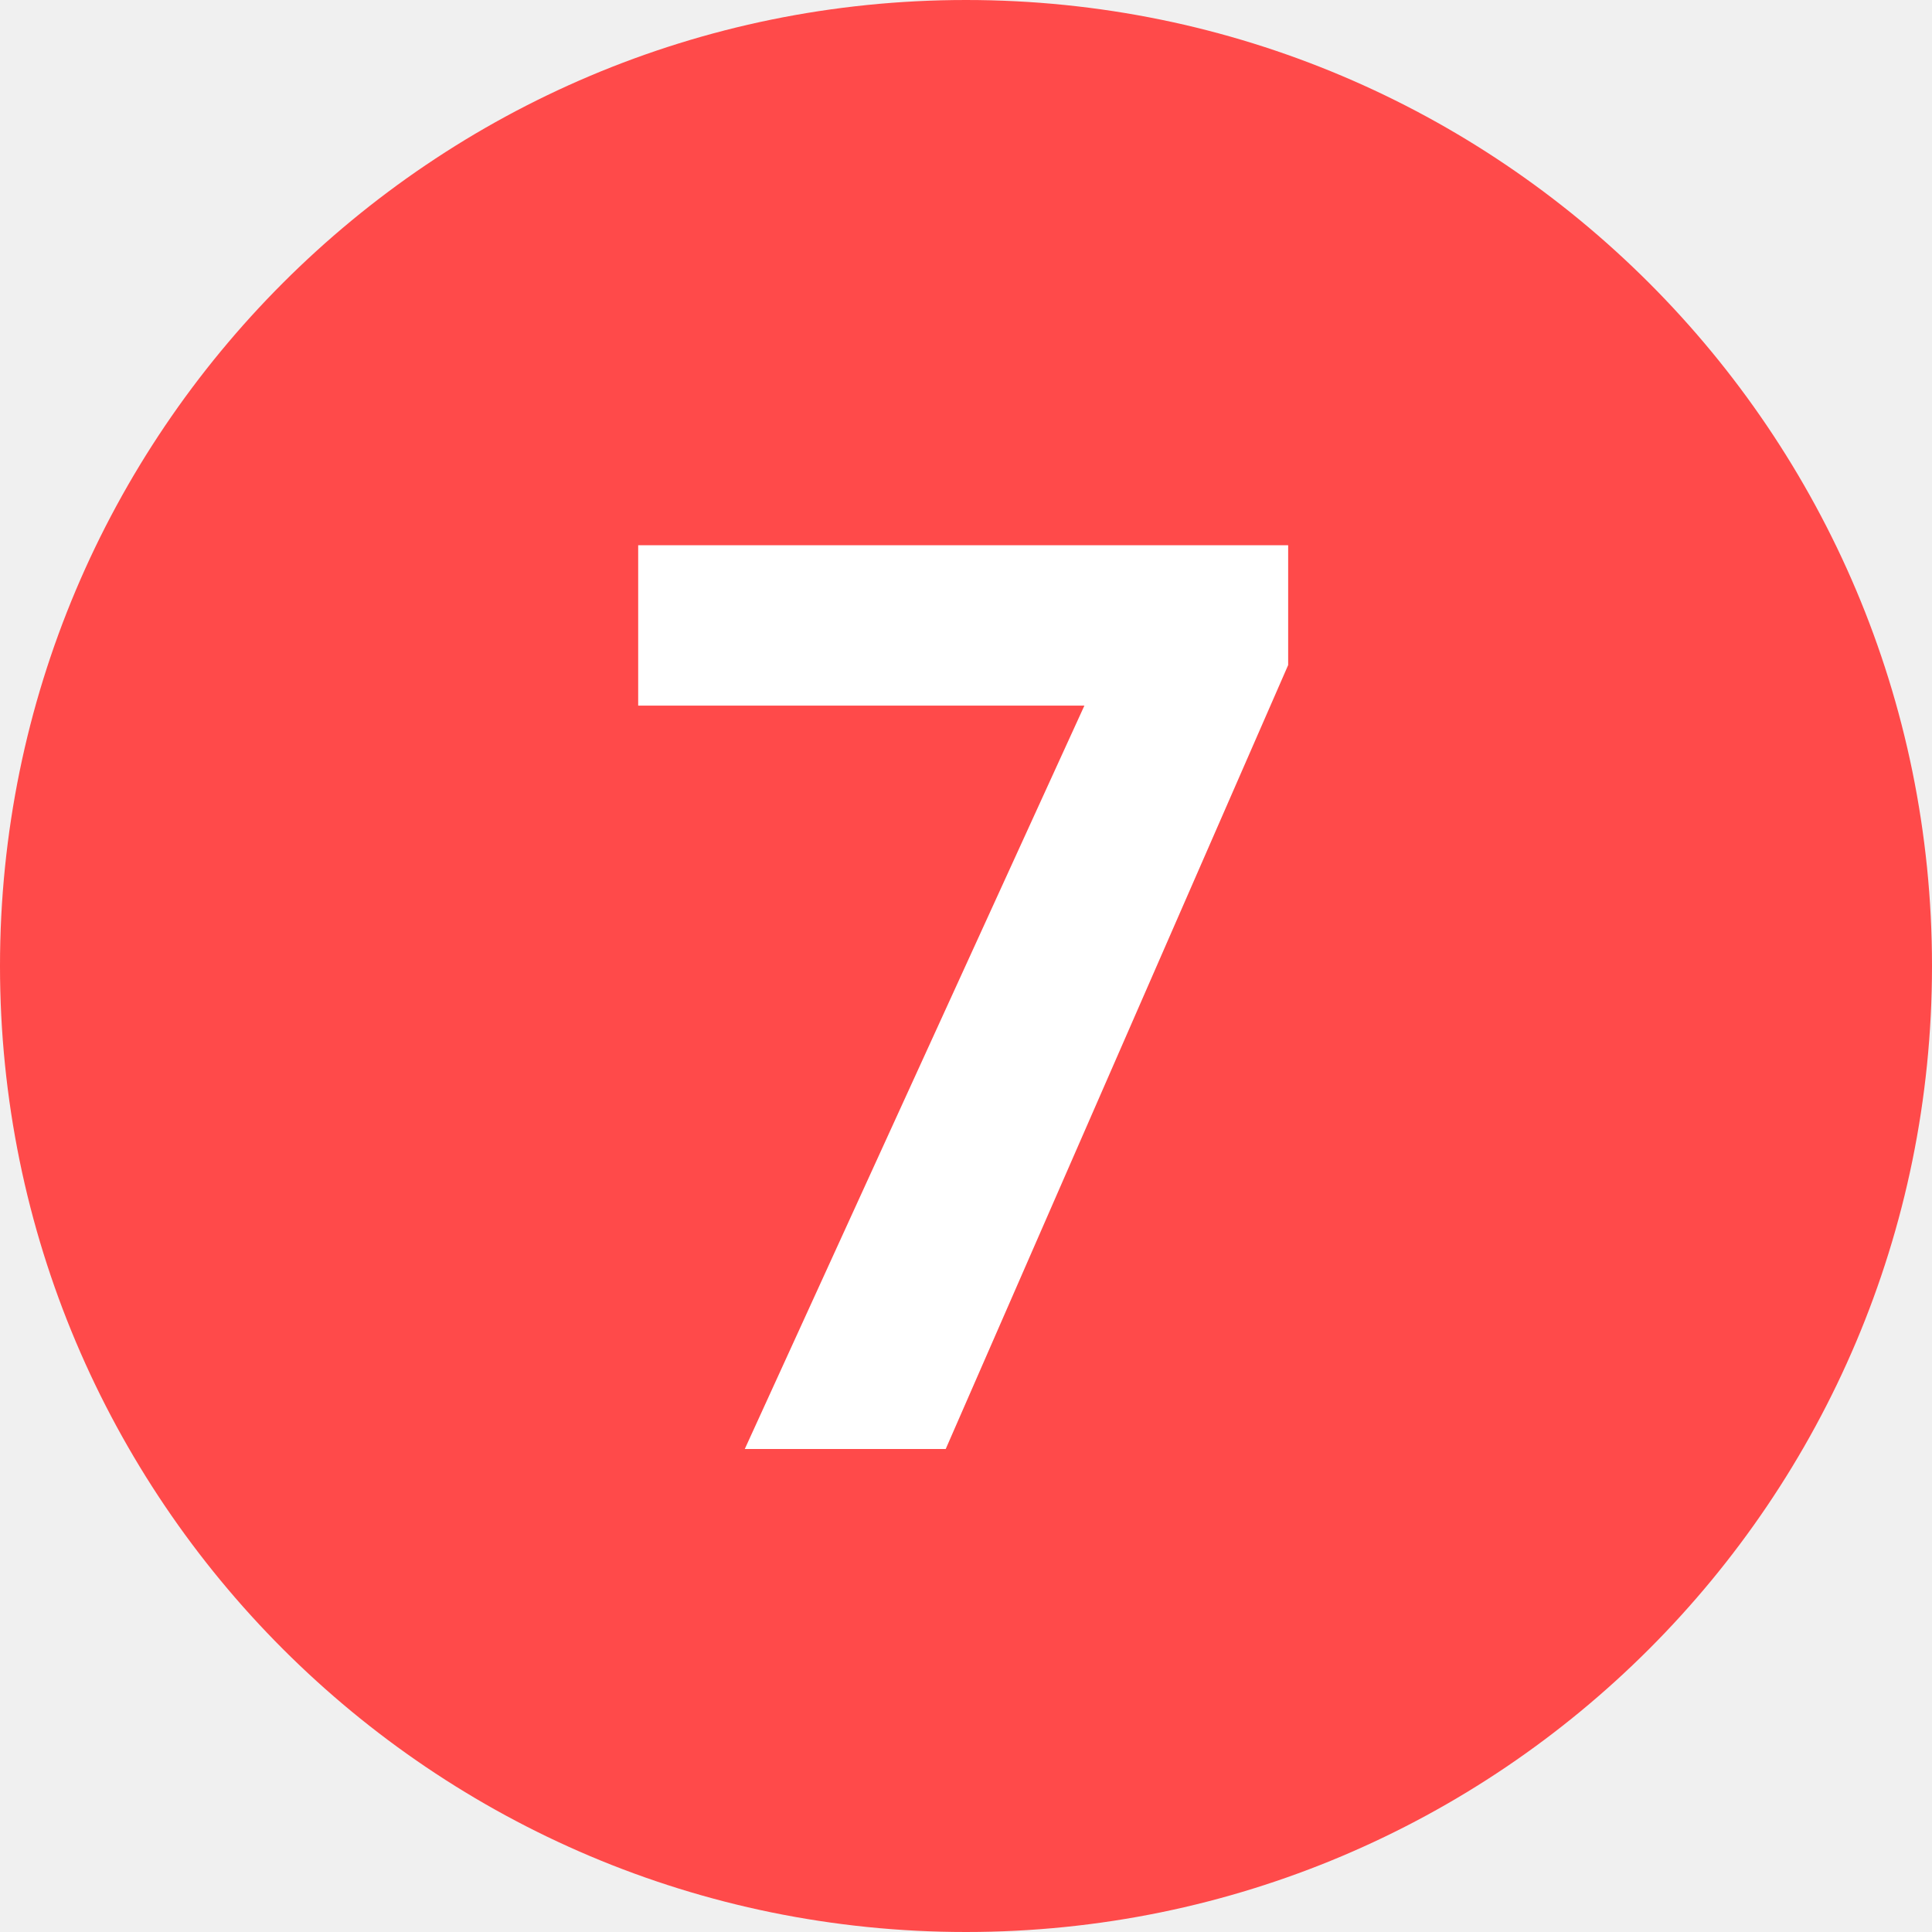
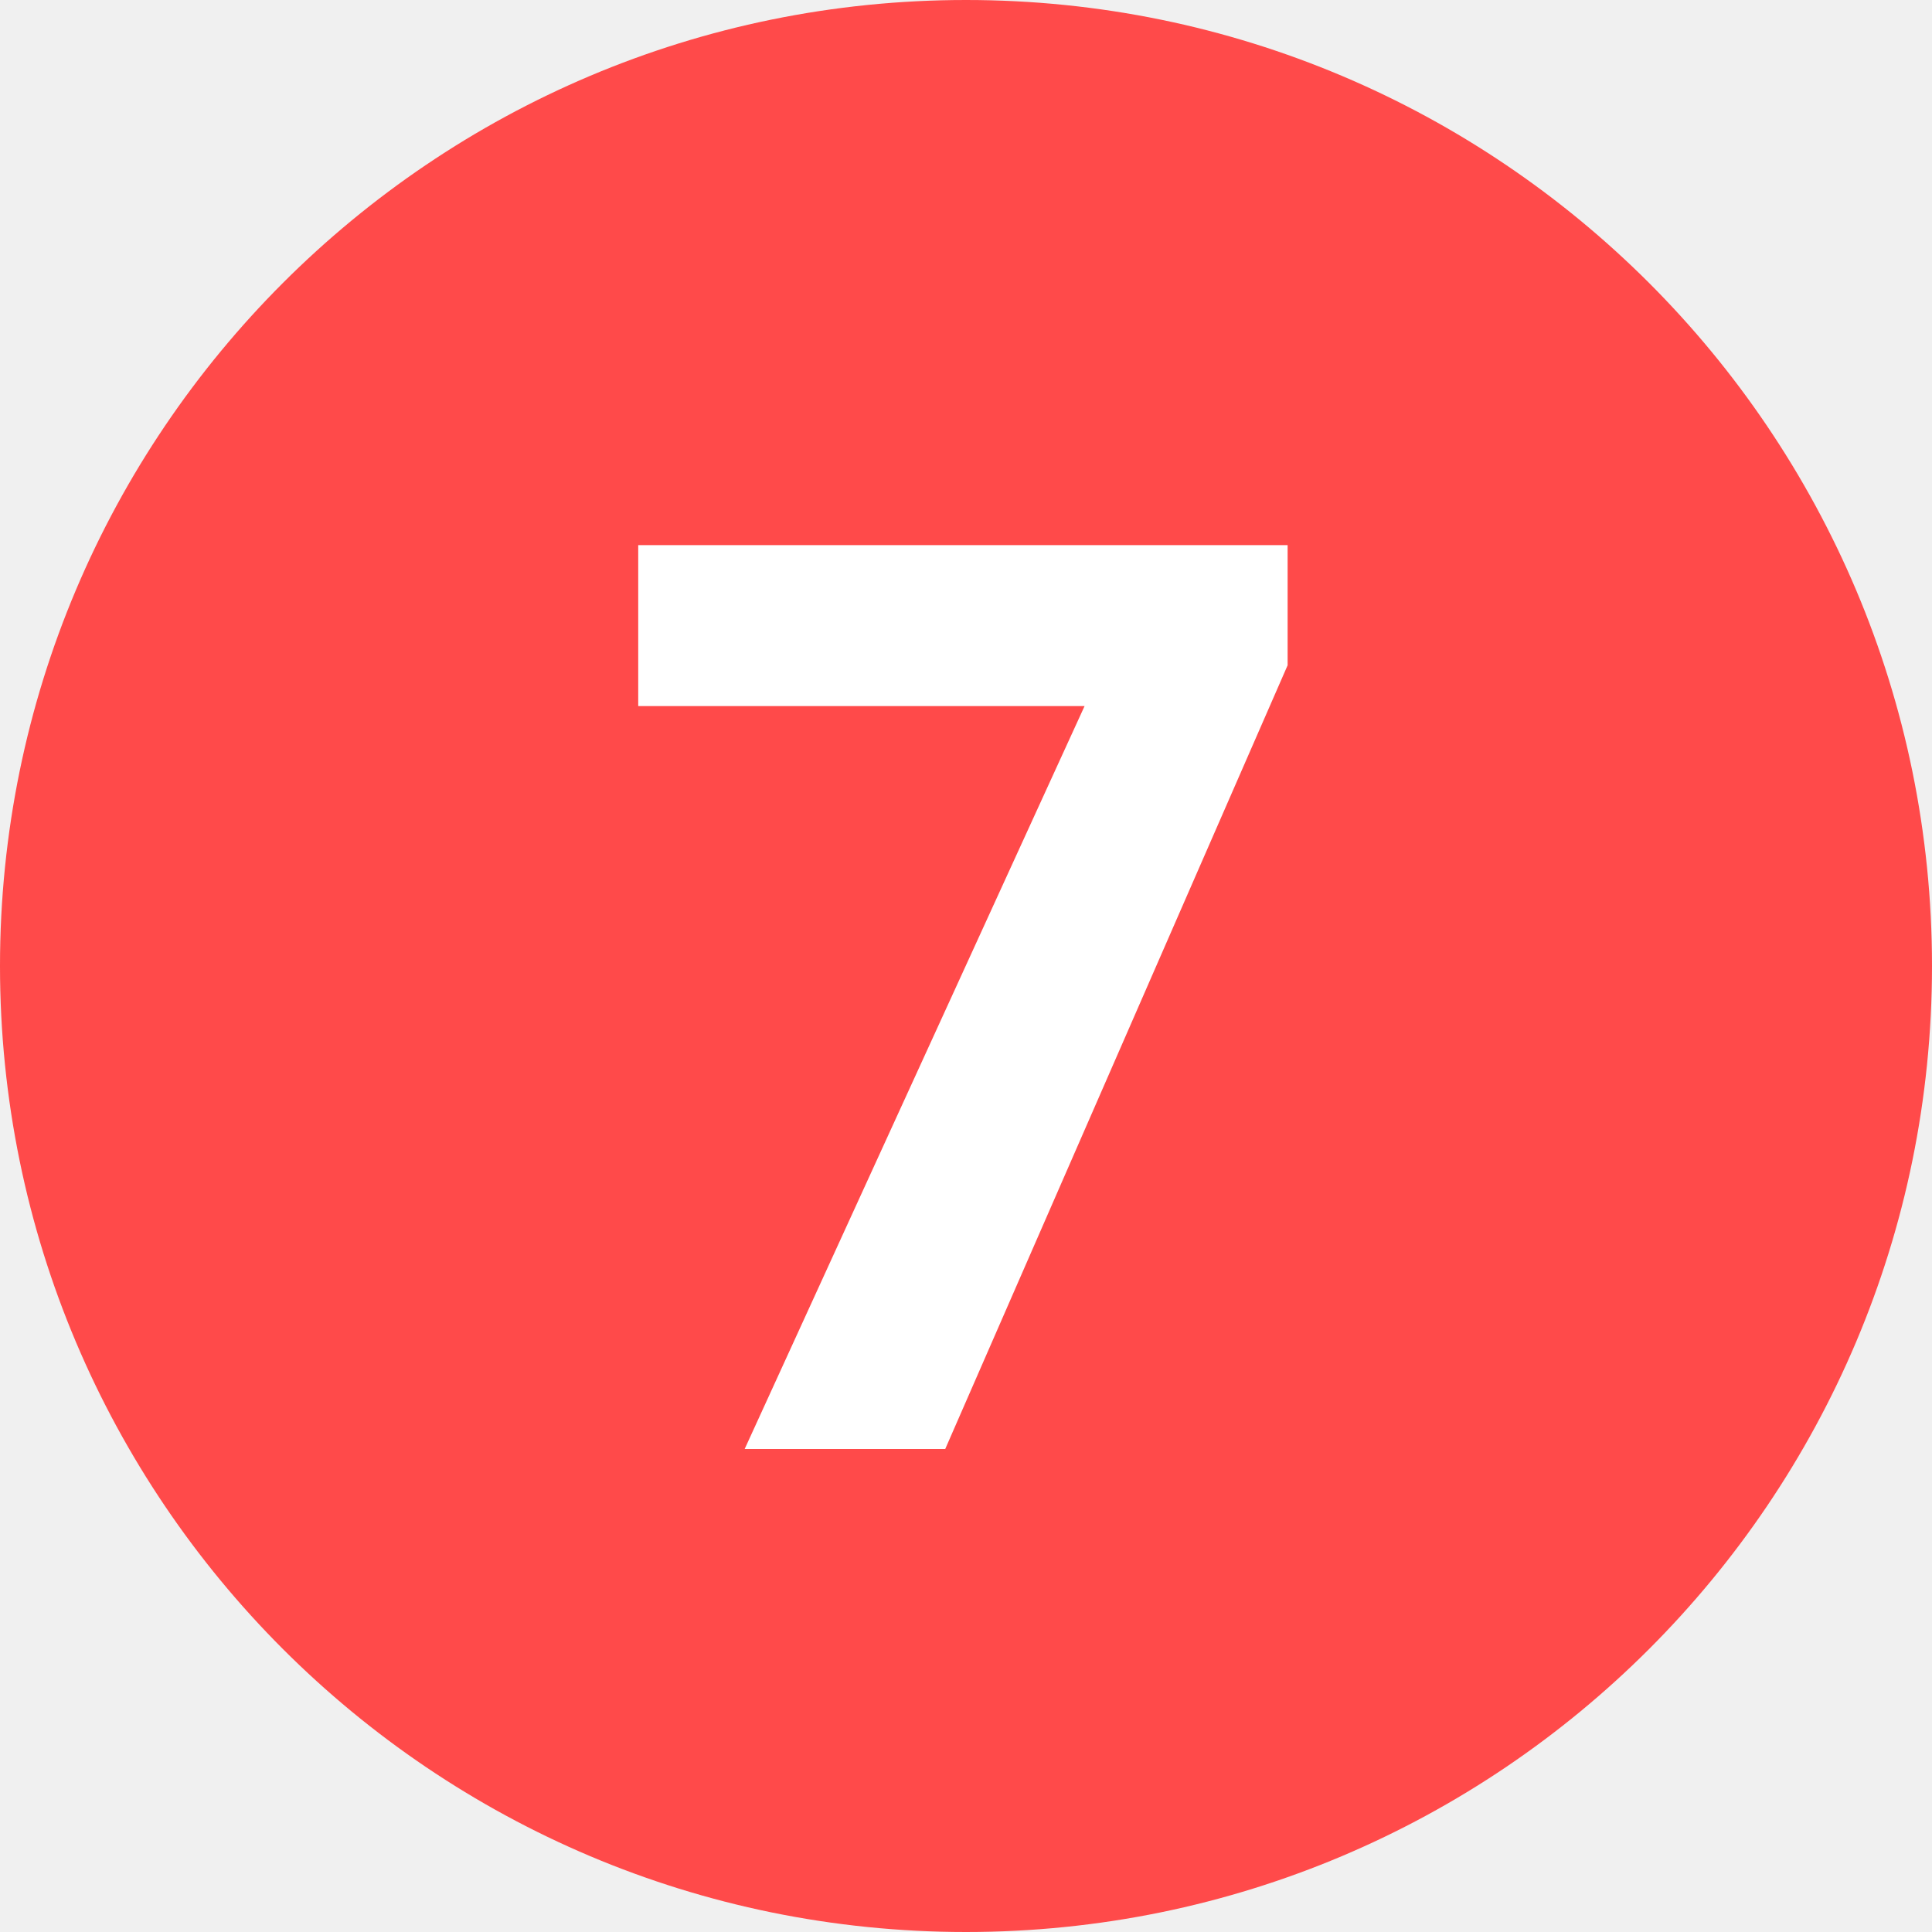
<svg xmlns="http://www.w3.org/2000/svg" width="32px" height="32px" viewBox="0 0 32 32" version="1.1">
  <defs />
  <g id="Web-ParaPlus" stroke="none" stroke-width="1" fill="none" fill-rule="evenodd">
    <g id="ParaPlus---Home" transform="translate(-191, -1729)">
      <g id="MODO-DE-USO" transform="translate(191, 1286)">
        <g id="Texto" transform="translate(0, 118)">
          <g id="7" transform="translate(0, 325)">
            <circle id="Oval-Copy-6" fill="#FF4A4A" cx="16" cy="16" r="16" />
-             <text font-family="OpenSans-Bold, Open Sans" font-size="21" font-weight="bold" fill="#FFFFFF">
-               <tspan x="10.007" y="24">7</tspan>
-             </text>
+             <polygon fill="#FFFFFF" points="12.334 24 17.964 11.695 10.571 11.695 10.571 9.029 21.327 9.029 21.327 11.019 15.656 24" />
          </g>
        </g>
      </g>
    </g>
  </g>
</svg>
